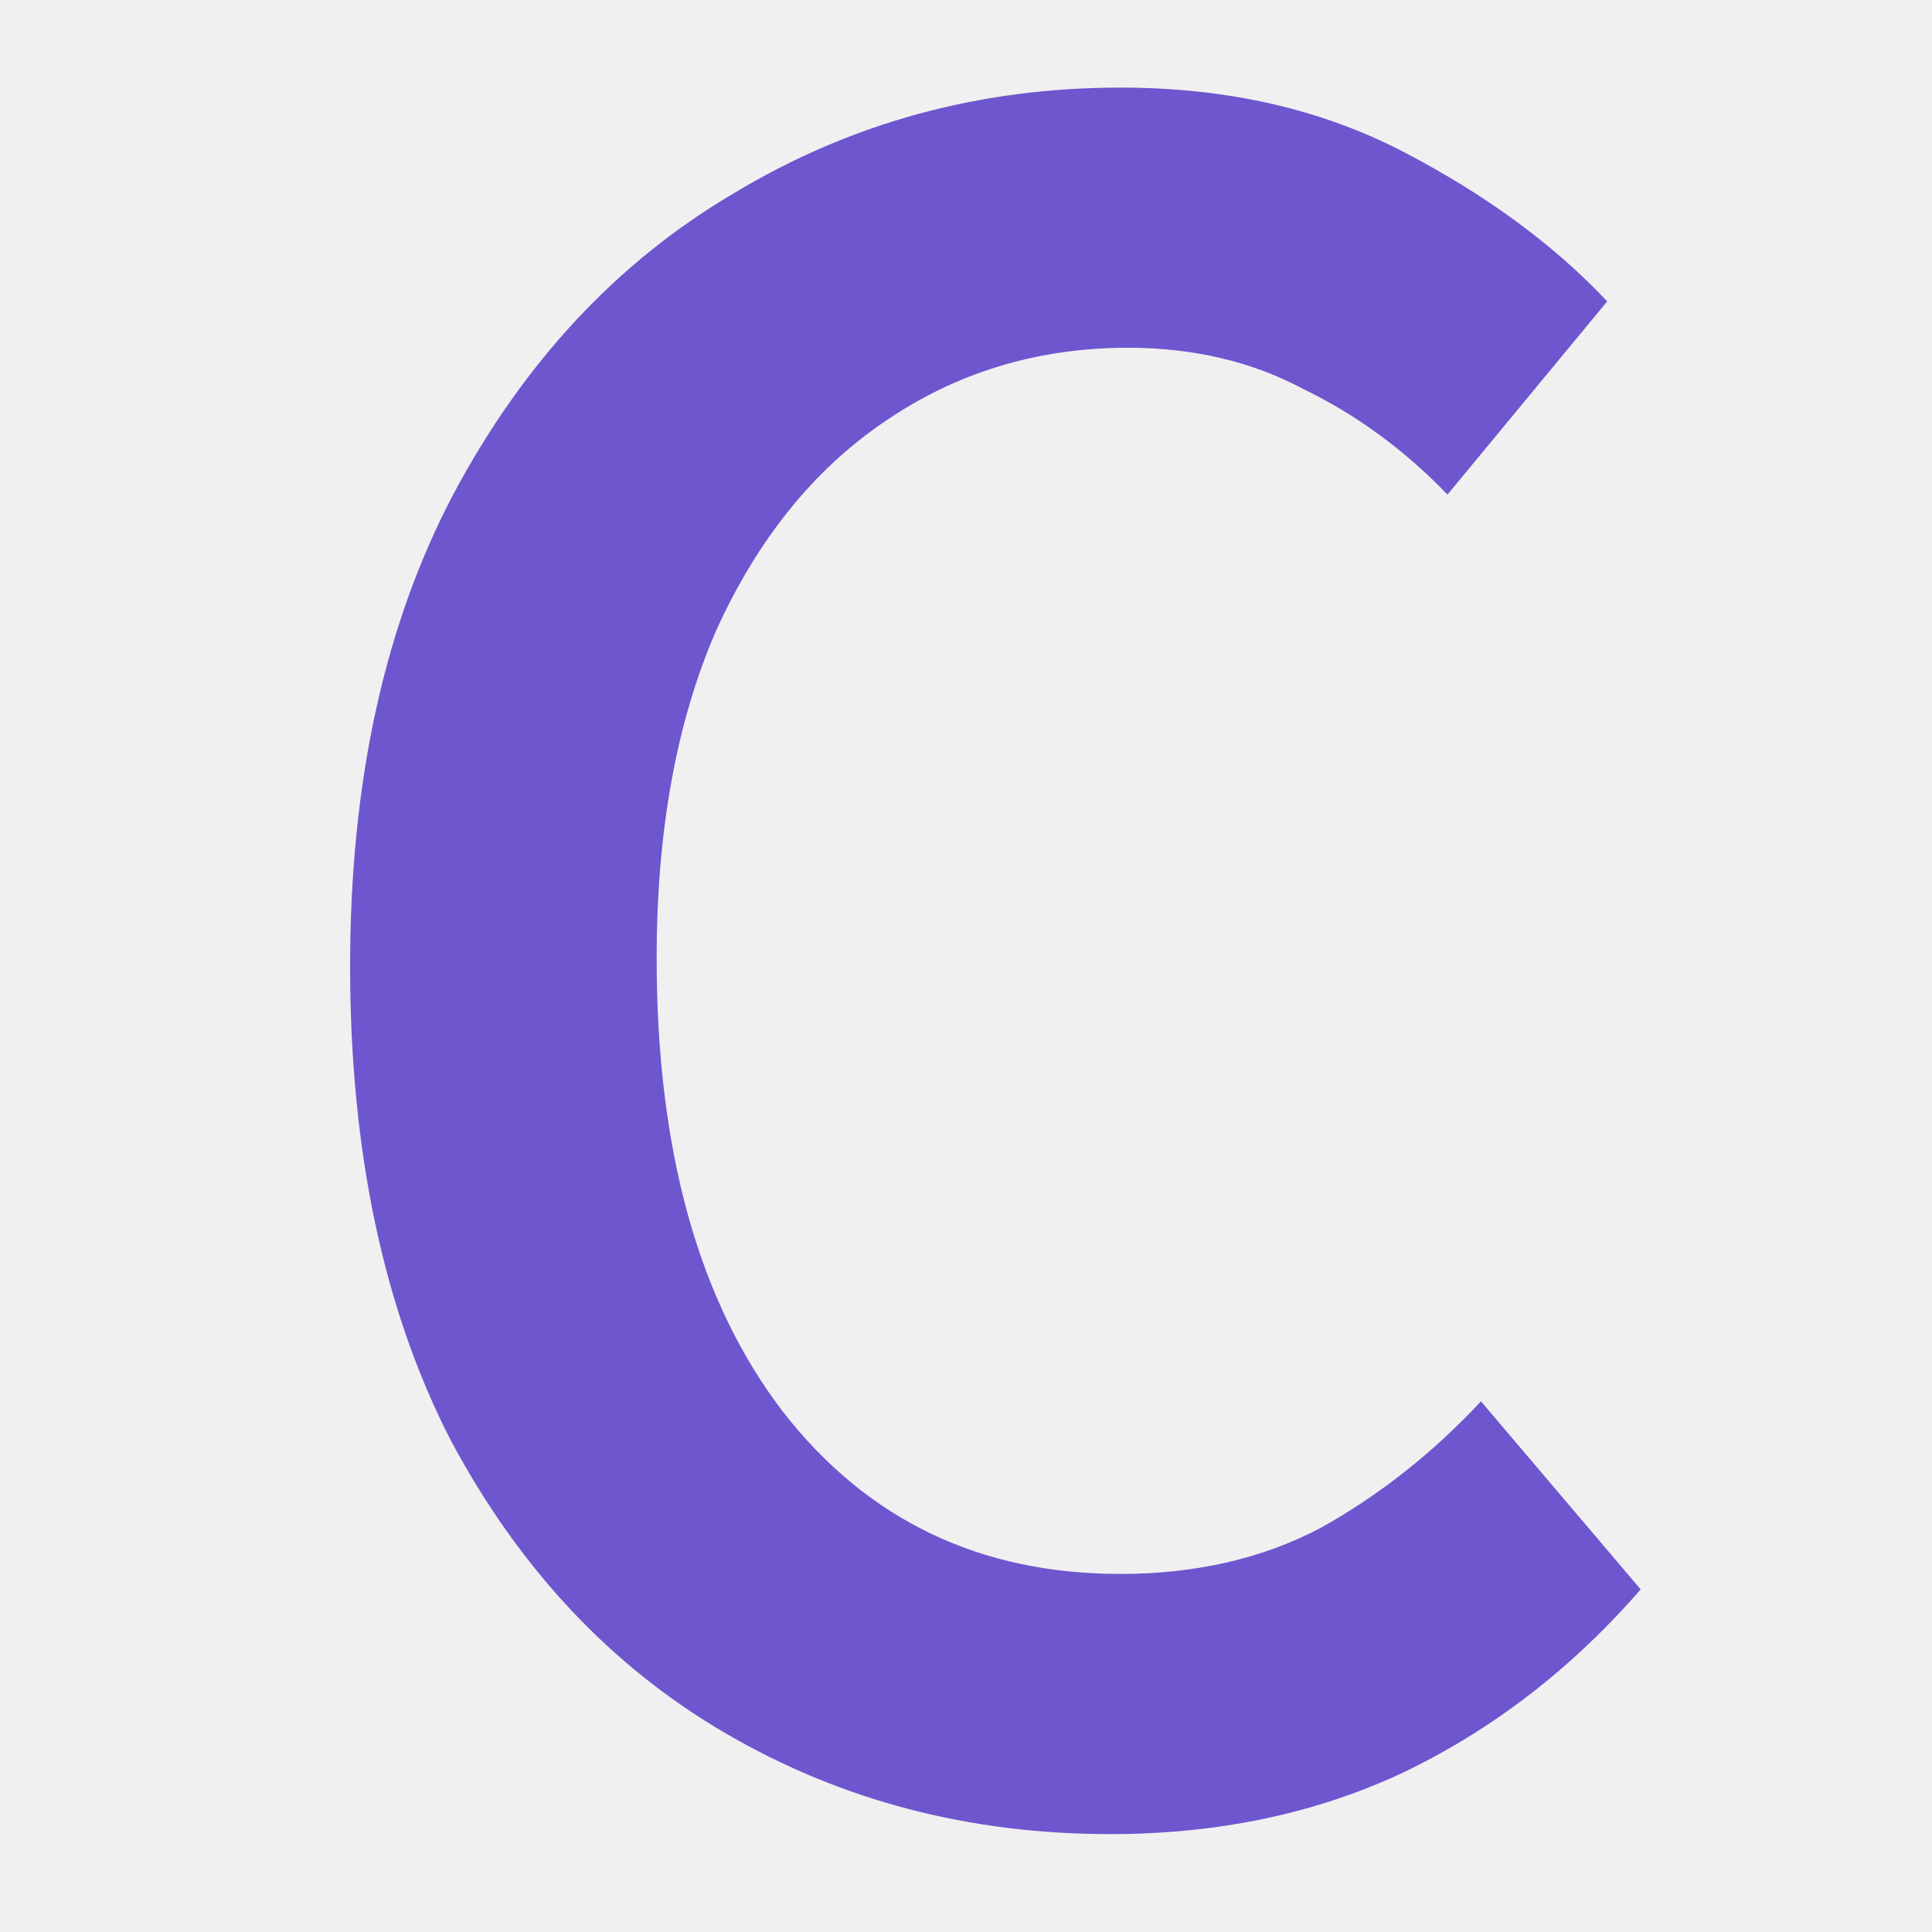
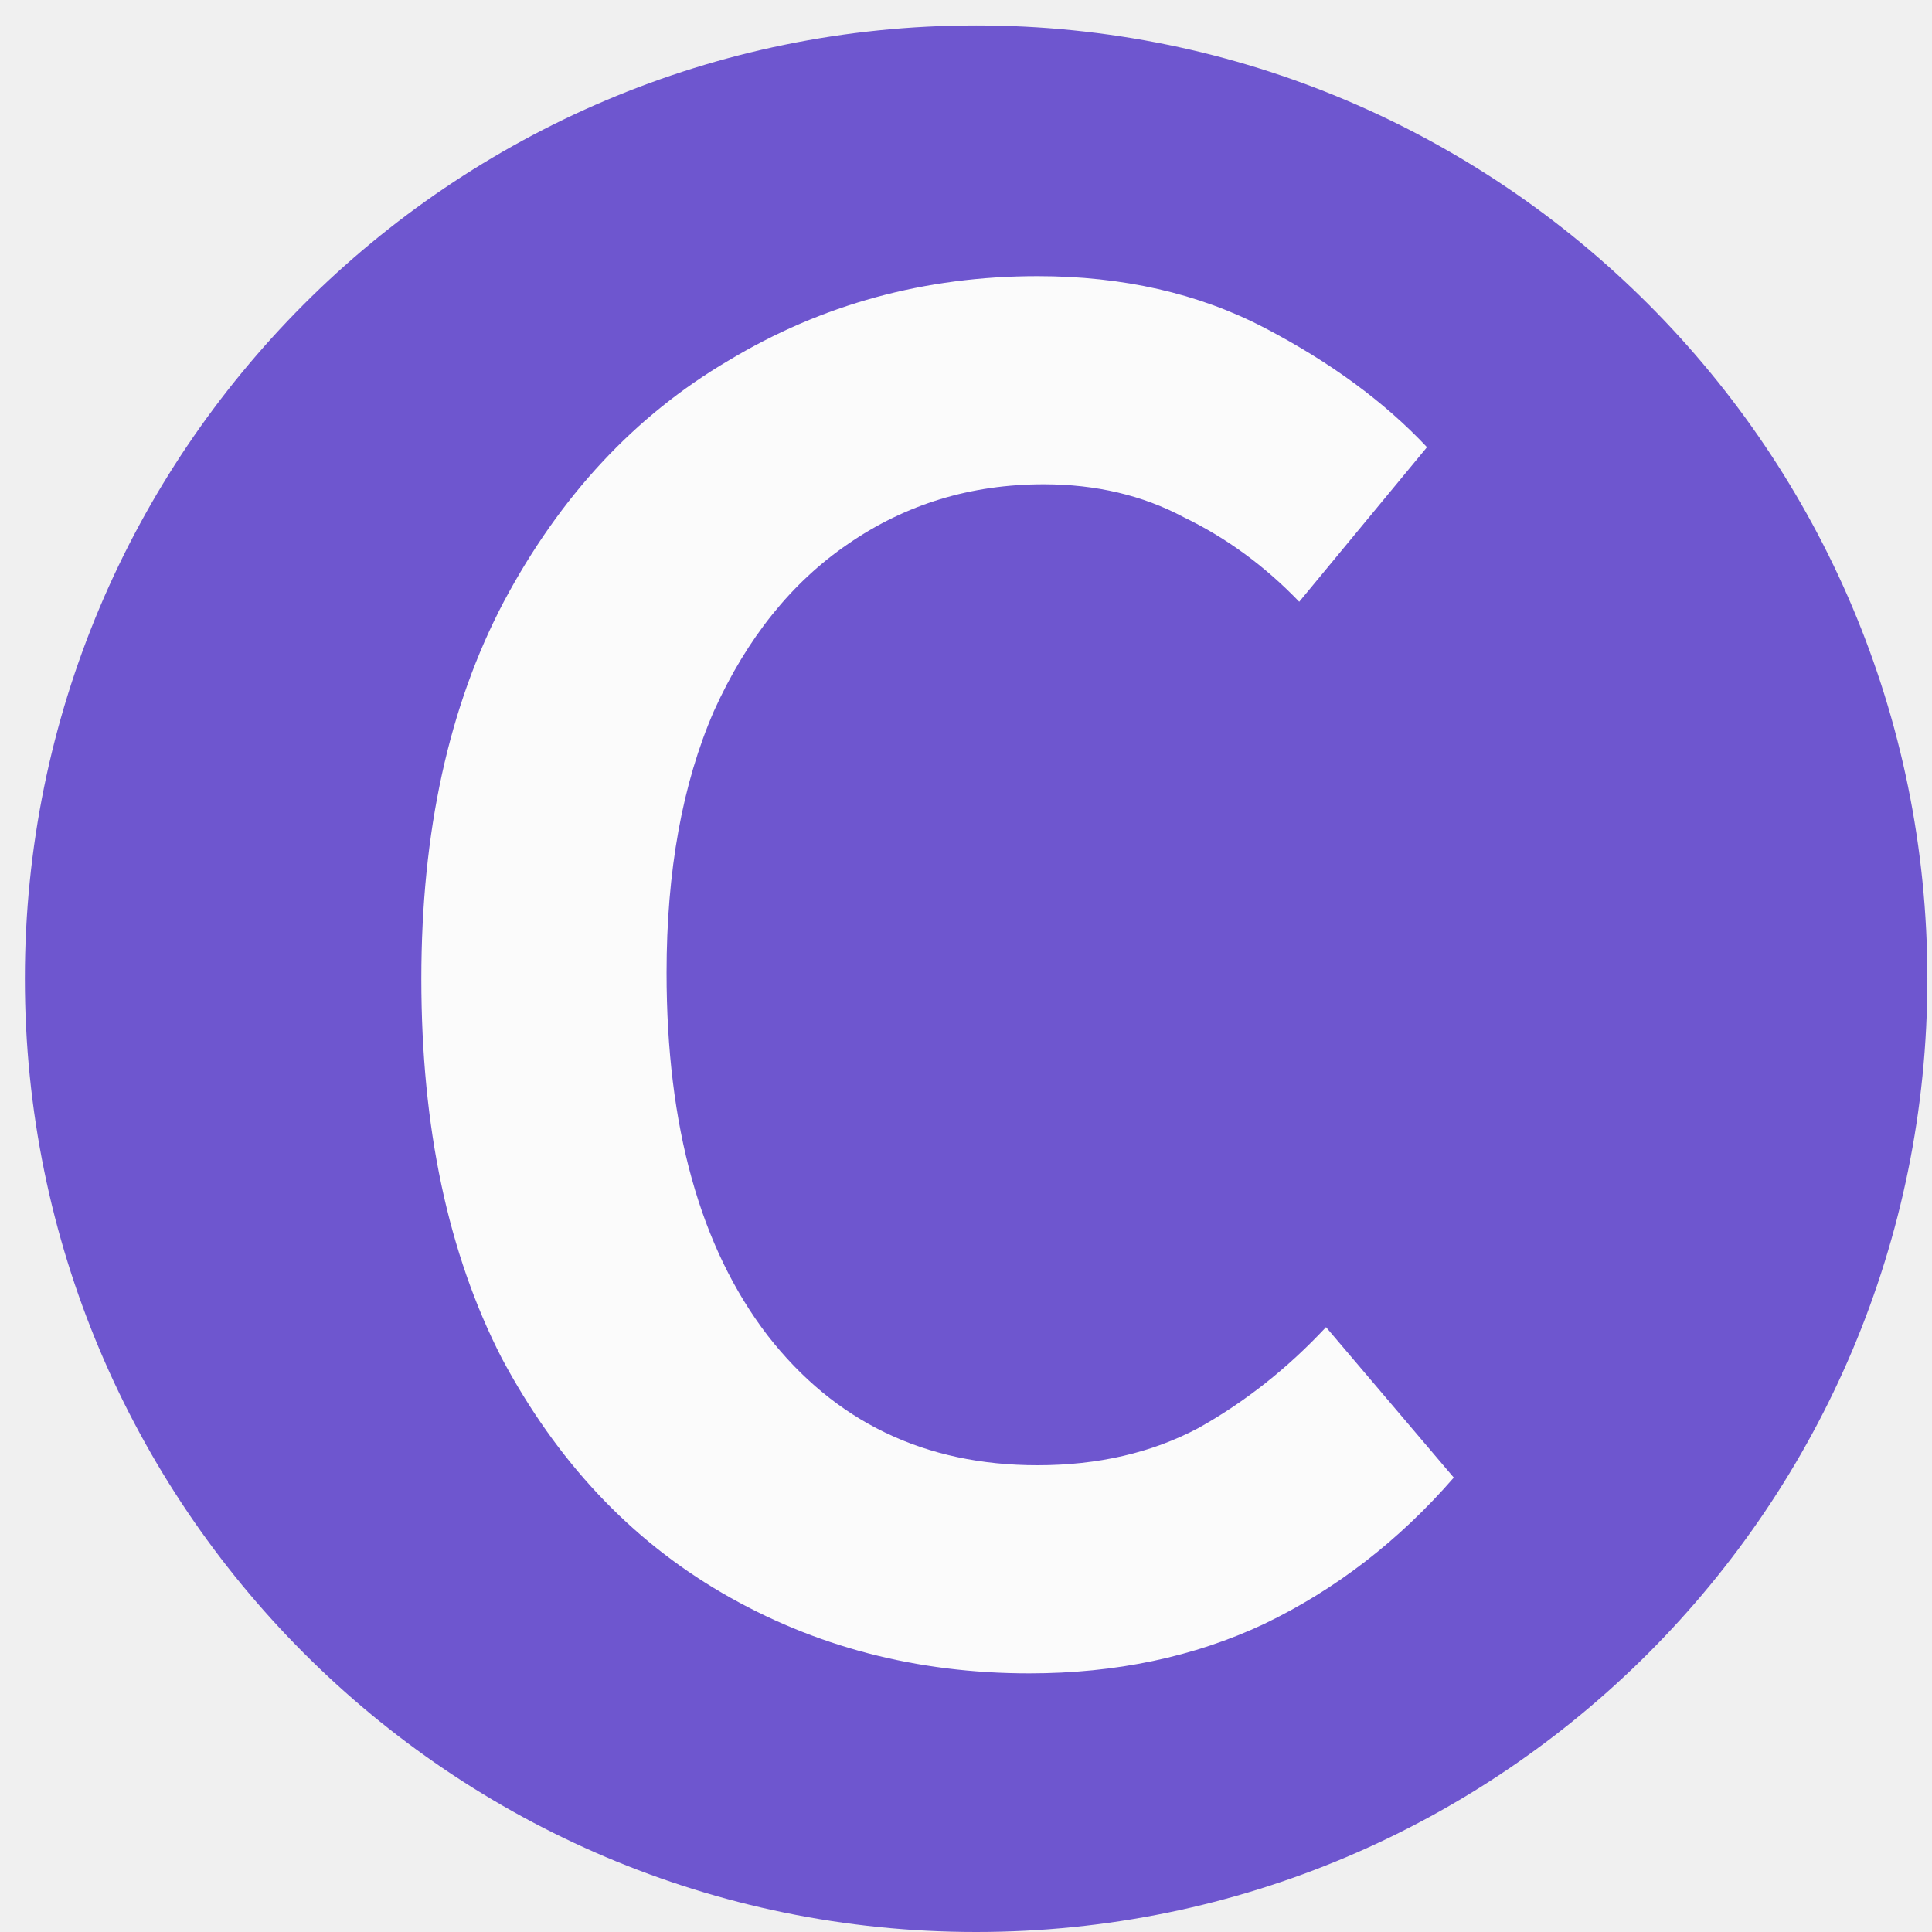
- <svg xmlns="http://www.w3.org/2000/svg" width="120" height="120" viewBox="0 0 120 120" fill="none">
-   <g clip-path="url(#clip0_3_50)">
-     <path d="M68.946 113.92C60.2 113.92 52.253 111.84 45.106 107.68C37.96 103.52 32.253 97.44 27.986 89.44C23.826 81.333 21.746 71.52 21.746 60C21.746 48.587 23.88 38.827 28.146 30.72C32.52 22.507 38.333 16.267 45.586 12C52.84 7.627 60.84 5.44 69.586 5.44C76.2 5.44 82.066 6.773 87.186 9.44C92.306 12.107 96.52 15.2 99.826 18.72L89.906 30.72C87.24 27.947 84.253 25.76 80.946 24.16C77.746 22.453 74.12 21.6 70.066 21.6C64.413 21.6 59.346 23.147 54.866 26.24C50.493 29.227 47.026 33.547 44.466 39.2C42.013 44.853 40.786 51.627 40.786 59.52C40.786 71.467 43.4 80.853 48.626 87.68C53.853 94.4 60.84 97.76 69.586 97.76C74.28 97.76 78.44 96.8 82.066 94.88C85.693 92.853 89 90.24 91.986 87.04L101.906 98.72C97.64 103.627 92.733 107.413 87.186 110.08C81.746 112.64 75.666 113.92 68.946 113.92Z" fill="#6E56CF" />
-   </g>
-   <defs>
-     <clipPath id="clip0_3_50">
-       <rect width="120" height="120" fill="white" />
-     </clipPath>
-   </defs>
+ <svg xmlns="http://www.w3.org/2000/svg" width="150" height="150" viewBox="0 0 150 150" fill="none">
+   <path d="M149.641 75.987C149.641 116.863 116.575 150 75.786 150C34.997 150 1.931 116.863 1.931 75.987C1.931 35.111 34.997 1.974 75.786 1.974C116.575 1.974 149.641 35.111 149.641 75.987Z" fill="#6E56CF" />
+   <path d="M79.912 129.92C71.165 129.92 63.218 127.84 56.072 123.68C48.925 119.52 43.218 113.44 38.952 105.44C34.792 97.333 32.712 87.52 32.712 76C32.712 64.587 34.845 54.827 39.112 46.72C43.485 38.507 49.298 32.267 56.552 28C63.805 23.627 71.805 21.44 80.552 21.44C87.165 21.44 93.032 22.773 98.152 25.44C103.272 28.107 107.485 31.2 110.792 34.72L100.872 46.72C98.205 43.947 95.219 41.76 91.912 40.16C88.712 38.453 85.085 37.6 81.032 37.6C75.379 37.6 70.312 39.147 65.832 42.24C61.459 45.227 57.992 49.547 55.432 55.2C52.978 60.853 51.752 67.627 51.752 75.52C51.752 87.467 54.365 96.853 59.592 103.68C64.819 110.4 71.805 113.76 80.552 113.76C85.245 113.76 89.405 112.8 93.032 110.88C96.659 108.853 99.965 106.24 102.952 103.04L112.872 114.72C108.605 119.627 103.699 123.413 98.152 126.08C92.712 128.64 86.632 129.92 79.912 129.92Z" fill="#FBFBFB" />
</svg>
